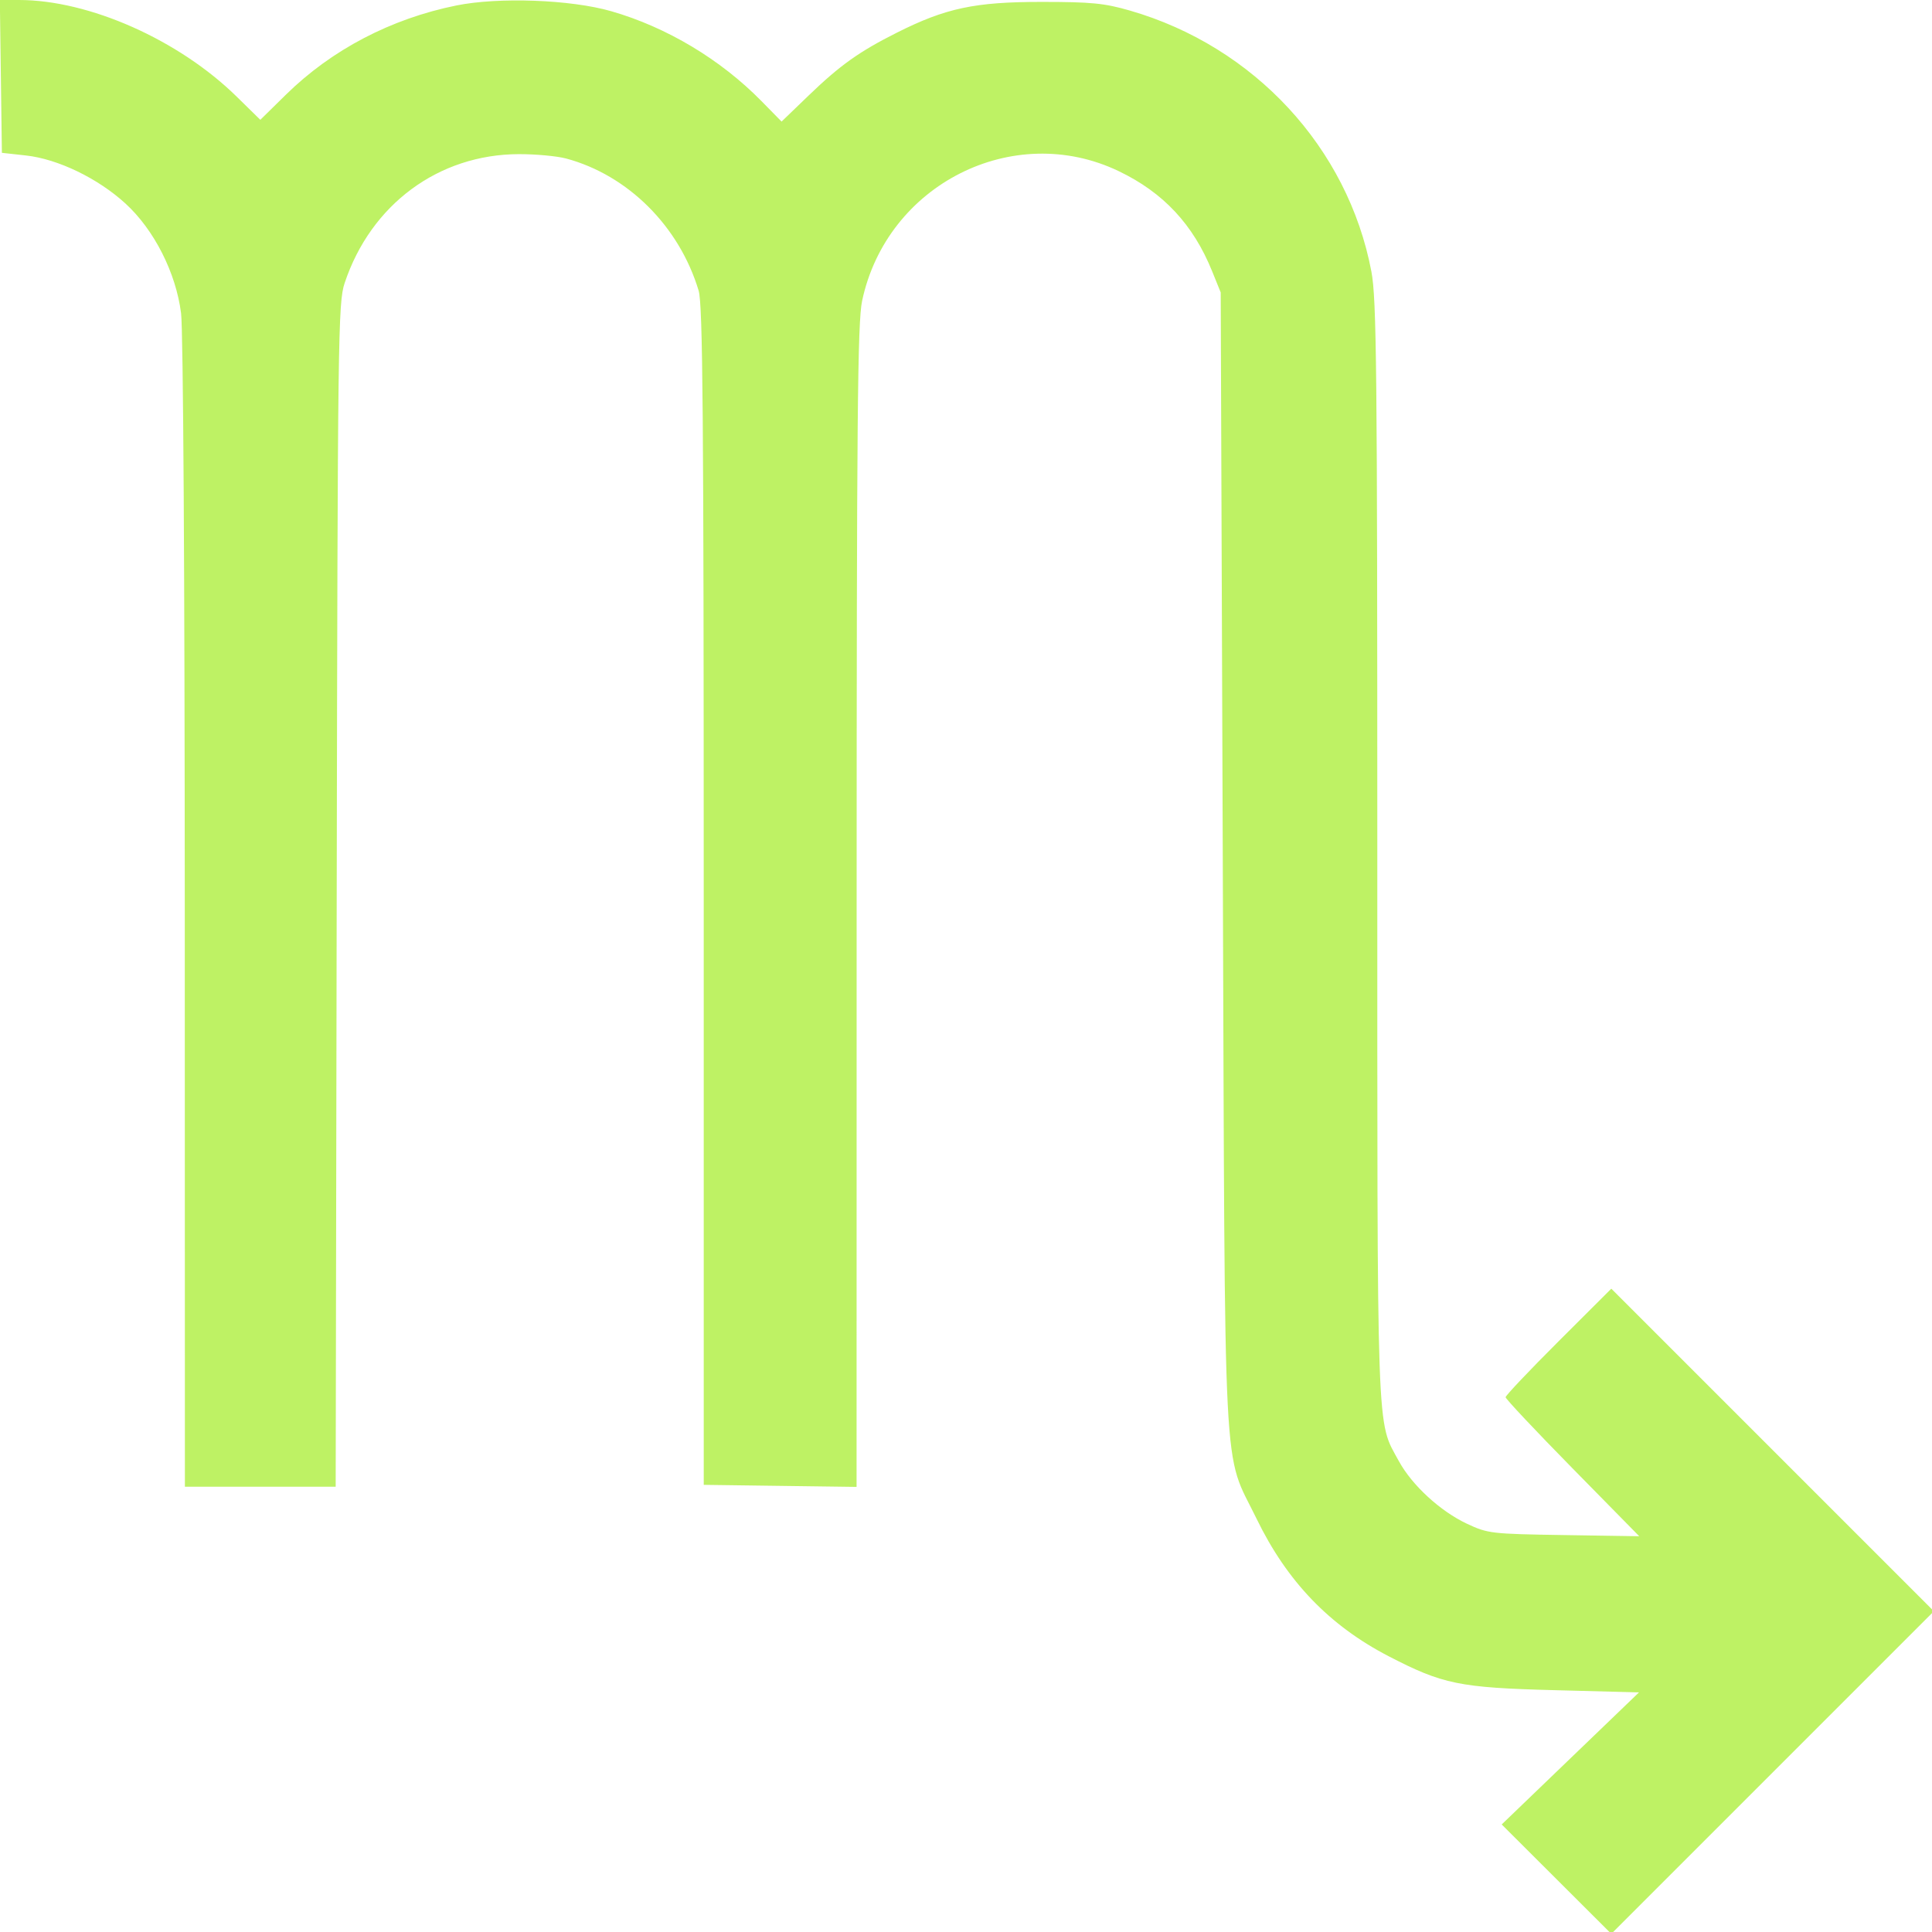
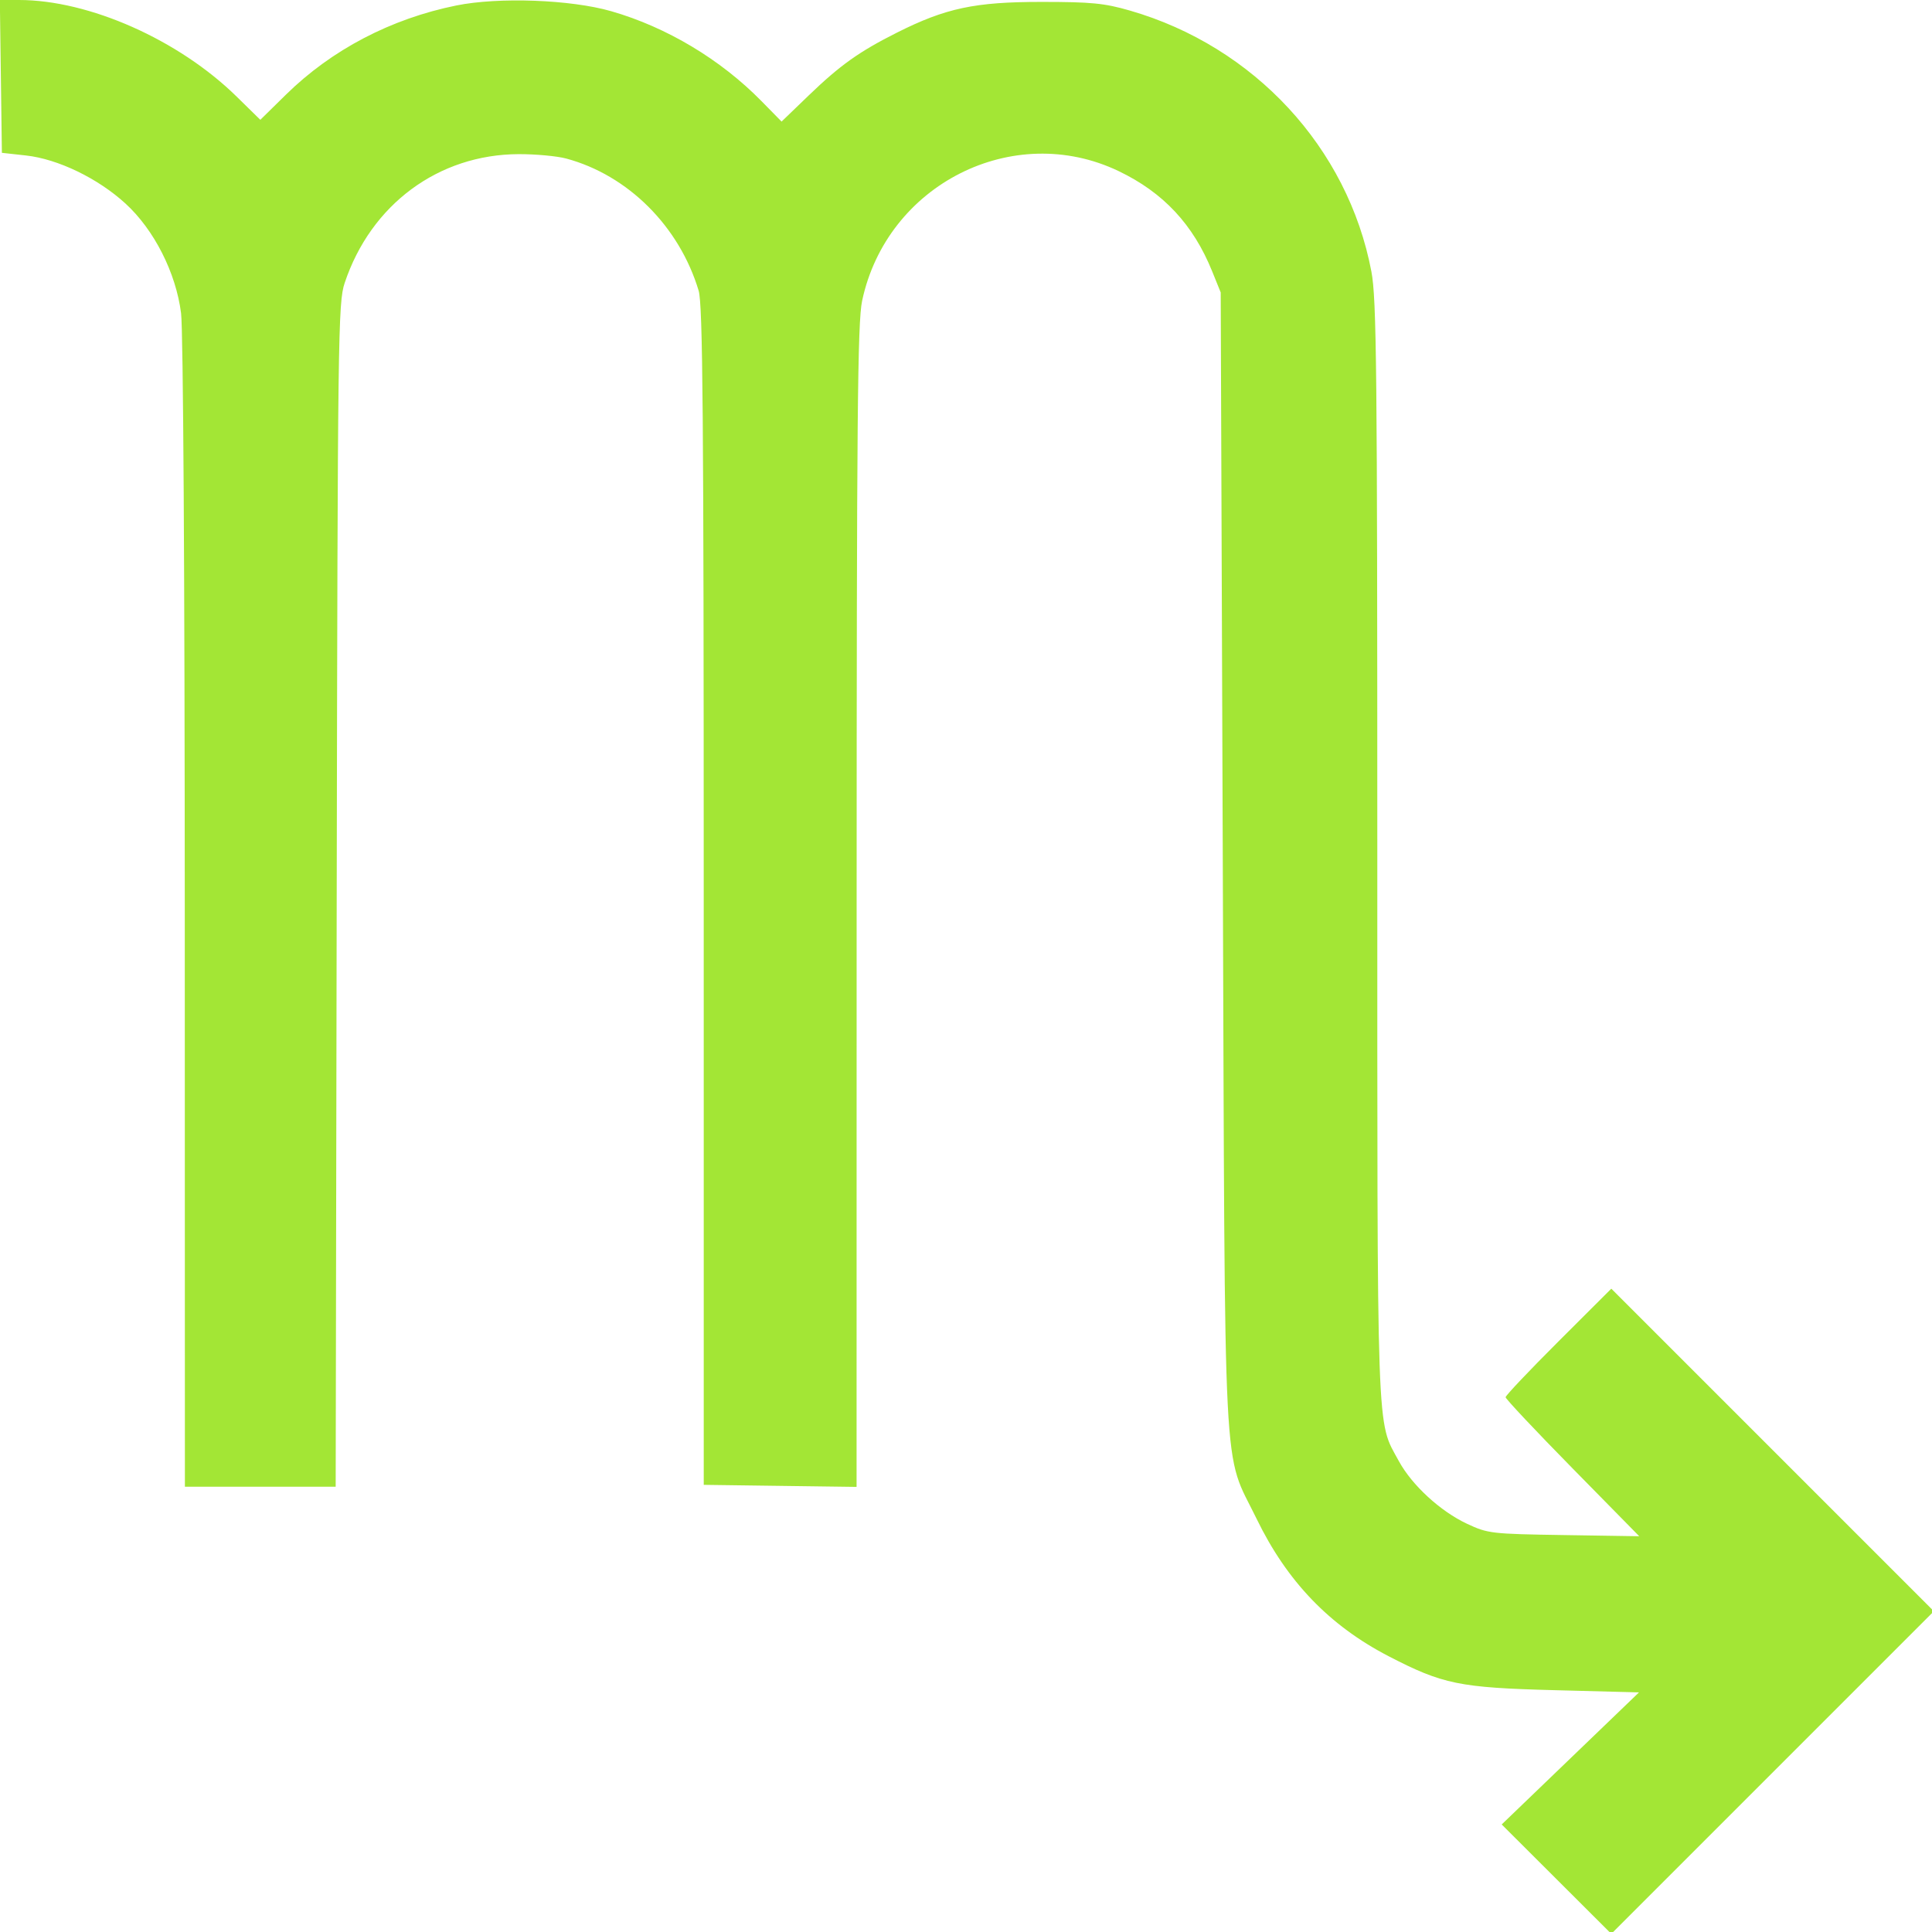
<svg xmlns="http://www.w3.org/2000/svg" width="512" height="512" viewBox="0 0 512 512" version="1.1">
-   <path d="" stroke="none" fill="#bef264" fill-rule="evenodd" />
-   <path d="M 0.229 20.250 L 0.500 40.500 6.888 41.205 C 15.357 42.138, 25.949 47.255, 33.252 53.940 C 40.854 60.898, 46.621 72.273, 47.985 83 C 48.551 87.454, 48.951 152.126, 48.969 242.250 L 49 394 68.979 394 L 88.958 394 89.231 237.250 C 89.491 88.329, 89.596 80.225, 91.338 75 C 98.277 54.183, 116.212 40.909, 137.480 40.850 C 141.971 40.838, 147.626 41.361, 150.047 42.013 C 166.435 46.426, 180.028 59.985, 185.146 77.025 C 186.246 80.689, 186.491 109.787, 186.495 237.500 L 186.500 393.500 206.750 393.771 L 227 394.041 227.017 240.271 C 227.032 110.565, 227.259 85.441, 228.469 79.730 C 235.003 48.898, 268.501 31.956, 296.454 45.347 C 308.311 51.027, 316.217 59.498, 321.232 71.895 L 323.500 77.500 324.050 228 C 324.672 398.261, 323.928 383.782, 333.015 402.500 C 341.072 419.093, 352.306 430.787, 368 438.916 C 382.343 446.345, 386.784 447.254, 411.926 447.913 L 434.352 448.500 416.159 466 L 397.967 483.500 412.489 497.993 L 427.011 512.486 469.754 469.743 L 512.497 427 469.755 384.257 L 427.012 341.515 413.006 355.494 C 405.303 363.183, 399 369.835, 399 370.277 C 399 370.719, 406.969 379.190, 416.709 389.101 L 434.418 407.120 414.459 406.810 C 395.223 406.511, 394.293 406.403, 388.782 403.820 C 381.696 400.499, 374.184 393.592, 370.705 387.199 C 364.727 376.215, 365 383.965, 365 225.400 C 365 97.678, 364.811 79.226, 363.431 71.948 C 357.210 39.158, 332.388 12.329, 299.458 2.807 C 292.678 0.846, 289.205 0.505, 276 0.505 C 258.350 0.505, 250.628 2.146, 237.709 8.640 C 227.696 13.673, 222.640 17.272, 214.312 25.294 L 207.125 32.217 201.812 26.806 C 190.947 15.740, 176.695 7.209, 162 2.976 C 151.268 -0.115, 132.171 -0.823, 120.927 1.453 C 103.600 4.961, 87.893 13.181, 75.778 25.081 L 68.988 31.751 62.711 25.597 C 47.345 10.530, 23.612 0, 5.021 -0 L -0.041 -0 0.229 20.250" stroke="none" fill="#bef264" fill-rule="evenodd" />
+   <path d="" stroke="none" fill="#a3e635" fill-rule="evenodd" />
+   <path d="M 0.229 20.250 L 0.500 40.500 6.888 41.205 C 15.357 42.138, 25.949 47.255, 33.252 53.940 C 40.854 60.898, 46.621 72.273, 47.985 83 C 48.551 87.454, 48.951 152.126, 48.969 242.250 L 49 394 68.979 394 L 88.958 394 89.231 237.250 C 89.491 88.329, 89.596 80.225, 91.338 75 C 98.277 54.183, 116.212 40.909, 137.480 40.850 C 141.971 40.838, 147.626 41.361, 150.047 42.013 C 166.435 46.426, 180.028 59.985, 185.146 77.025 C 186.246 80.689, 186.491 109.787, 186.495 237.500 L 186.500 393.500 206.750 393.771 L 227 394.041 227.017 240.271 C 227.032 110.565, 227.259 85.441, 228.469 79.730 C 235.003 48.898, 268.501 31.956, 296.454 45.347 C 308.311 51.027, 316.217 59.498, 321.232 71.895 L 323.500 77.500 324.050 228 C 324.672 398.261, 323.928 383.782, 333.015 402.500 C 341.072 419.093, 352.306 430.787, 368 438.916 C 382.343 446.345, 386.784 447.254, 411.926 447.913 L 434.352 448.500 416.159 466 L 397.967 483.500 412.489 497.993 L 427.011 512.486 469.754 469.743 L 512.497 427 469.755 384.257 L 427.012 341.515 413.006 355.494 C 405.303 363.183, 399 369.835, 399 370.277 C 399 370.719, 406.969 379.190, 416.709 389.101 L 434.418 407.120 414.459 406.810 C 395.223 406.511, 394.293 406.403, 388.782 403.820 C 381.696 400.499, 374.184 393.592, 370.705 387.199 C 364.727 376.215, 365 383.965, 365 225.400 C 365 97.678, 364.811 79.226, 363.431 71.948 C 357.210 39.158, 332.388 12.329, 299.458 2.807 C 292.678 0.846, 289.205 0.505, 276 0.505 C 258.350 0.505, 250.628 2.146, 237.709 8.640 C 227.696 13.673, 222.640 17.272, 214.312 25.294 L 207.125 32.217 201.812 26.806 C 190.947 15.740, 176.695 7.209, 162 2.976 C 151.268 -0.115, 132.171 -0.823, 120.927 1.453 C 103.600 4.961, 87.893 13.181, 75.778 25.081 L 68.988 31.751 62.711 25.597 C 47.345 10.530, 23.612 0, 5.021 -0 L -0.041 -0 0.229 20.250" stroke="none" fill="#a3e635" fill-rule="evenodd" />
</svg>
